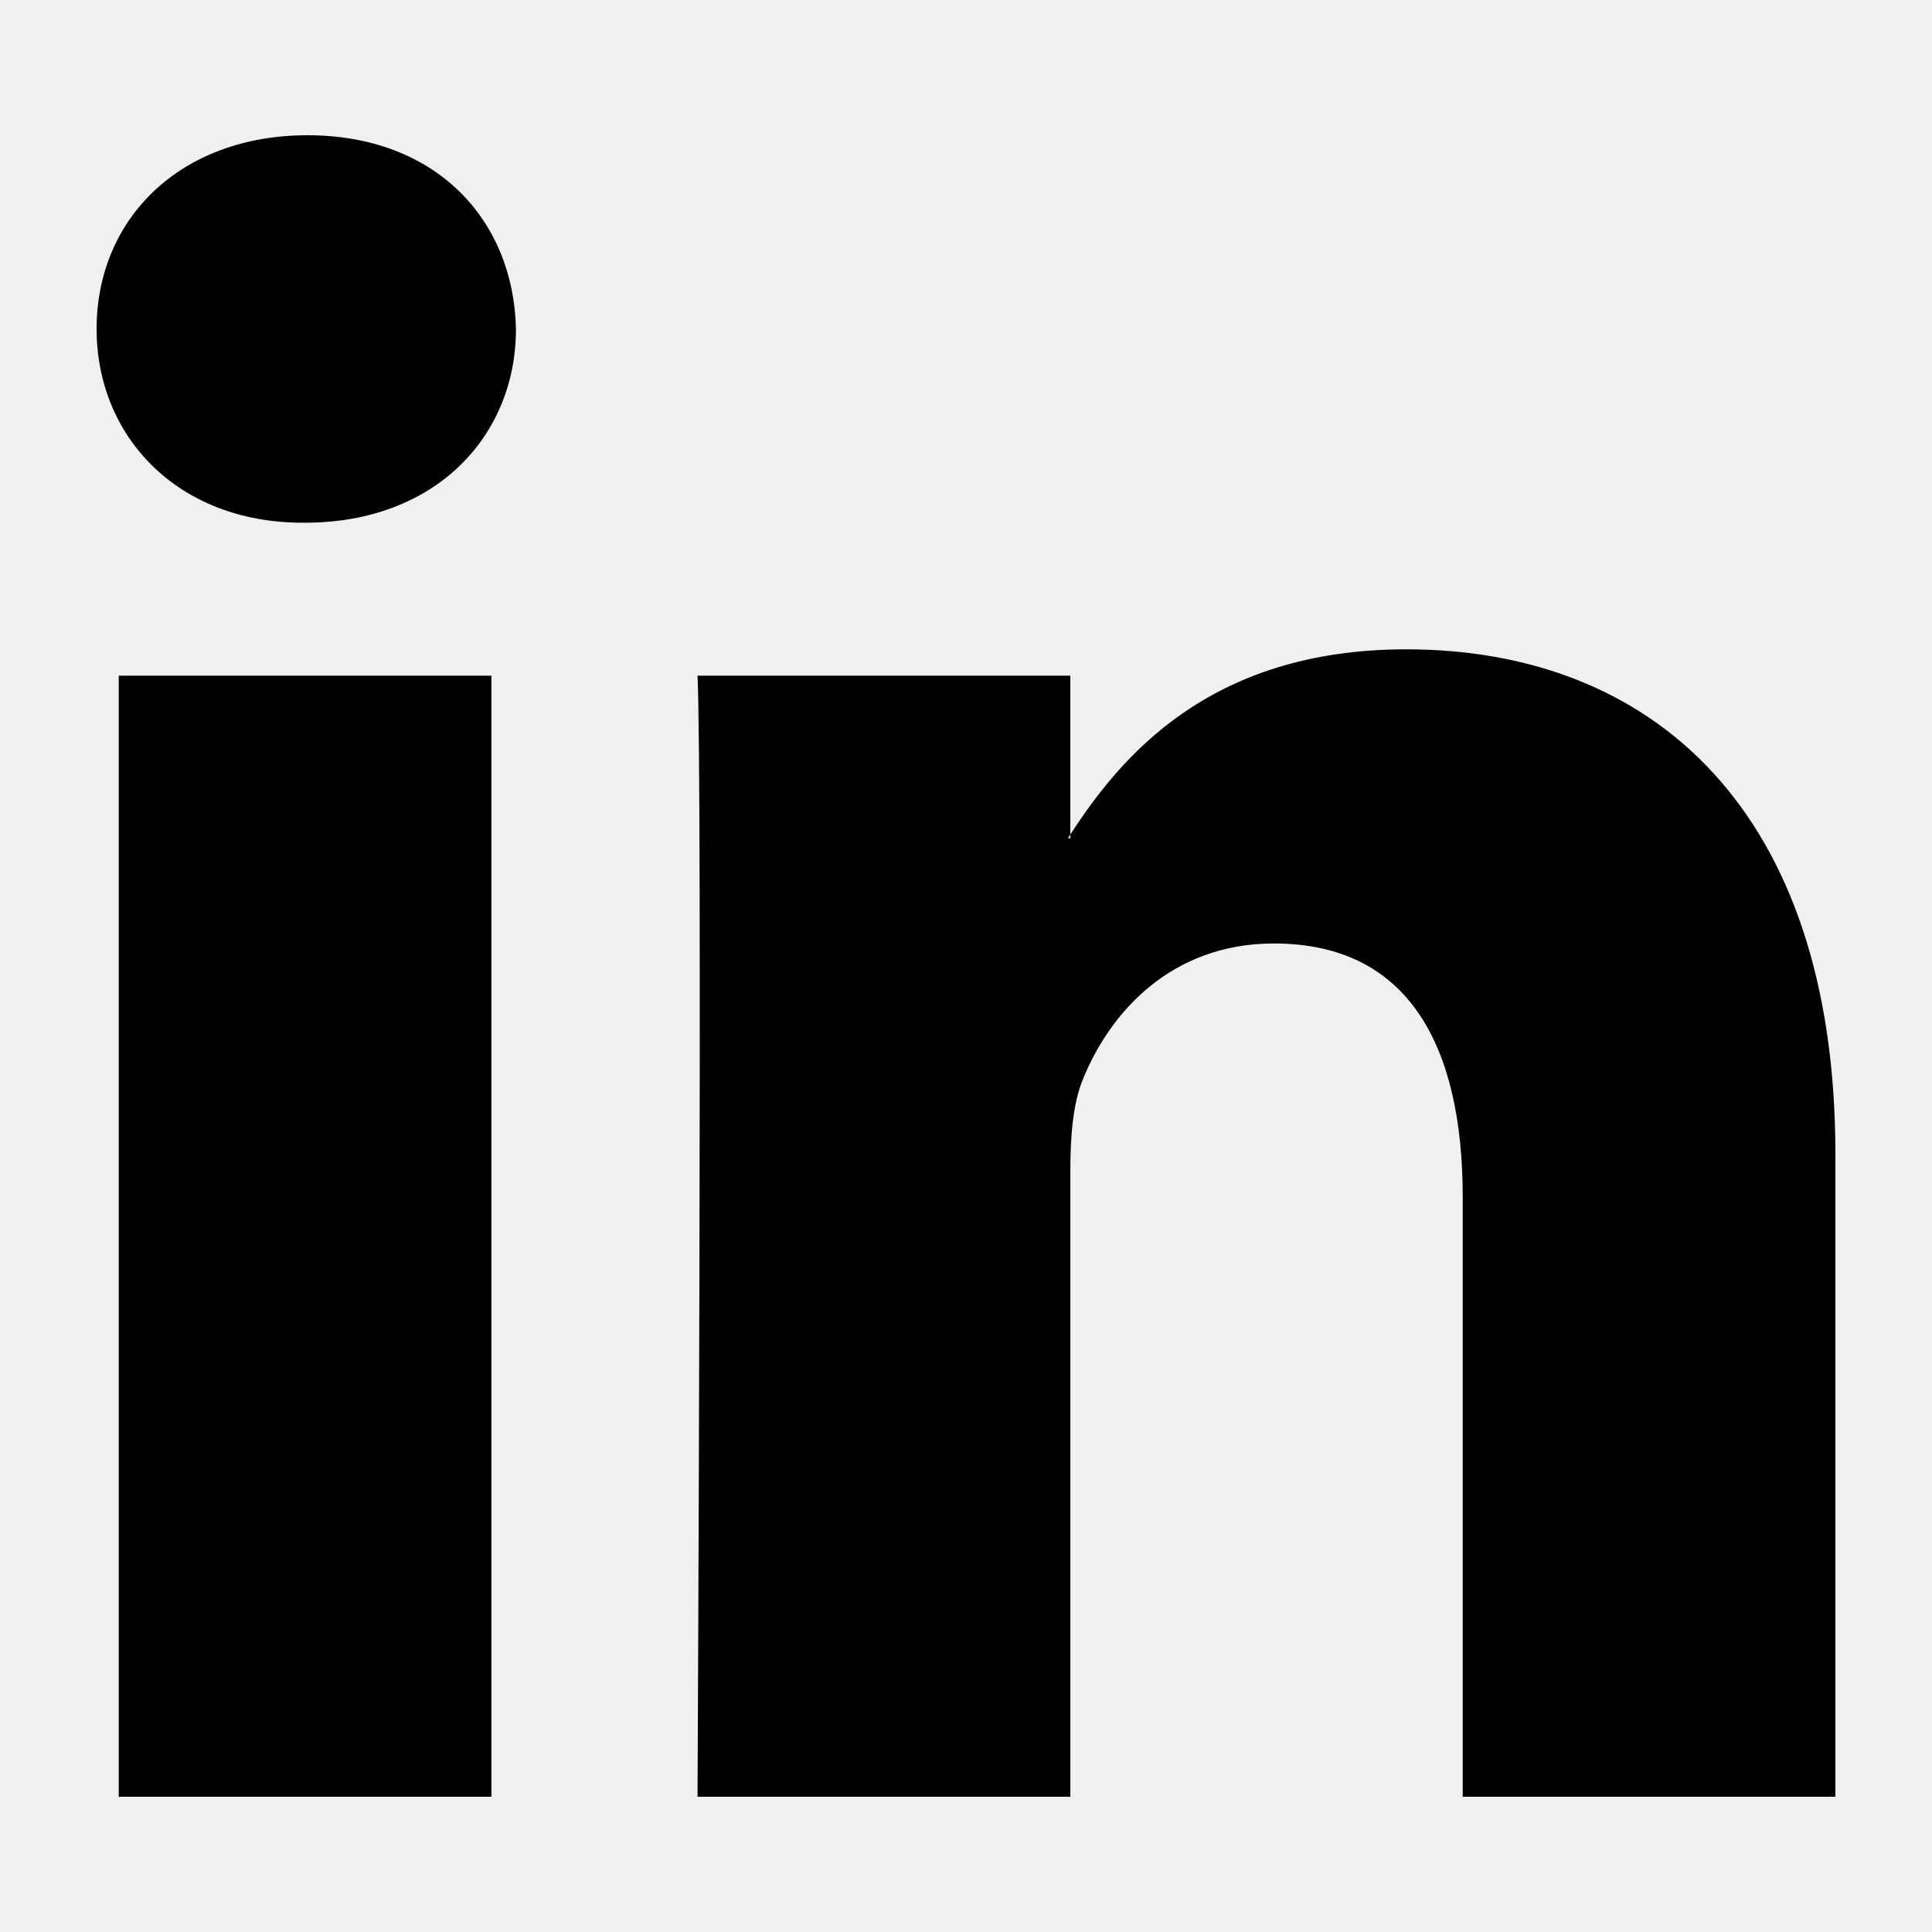
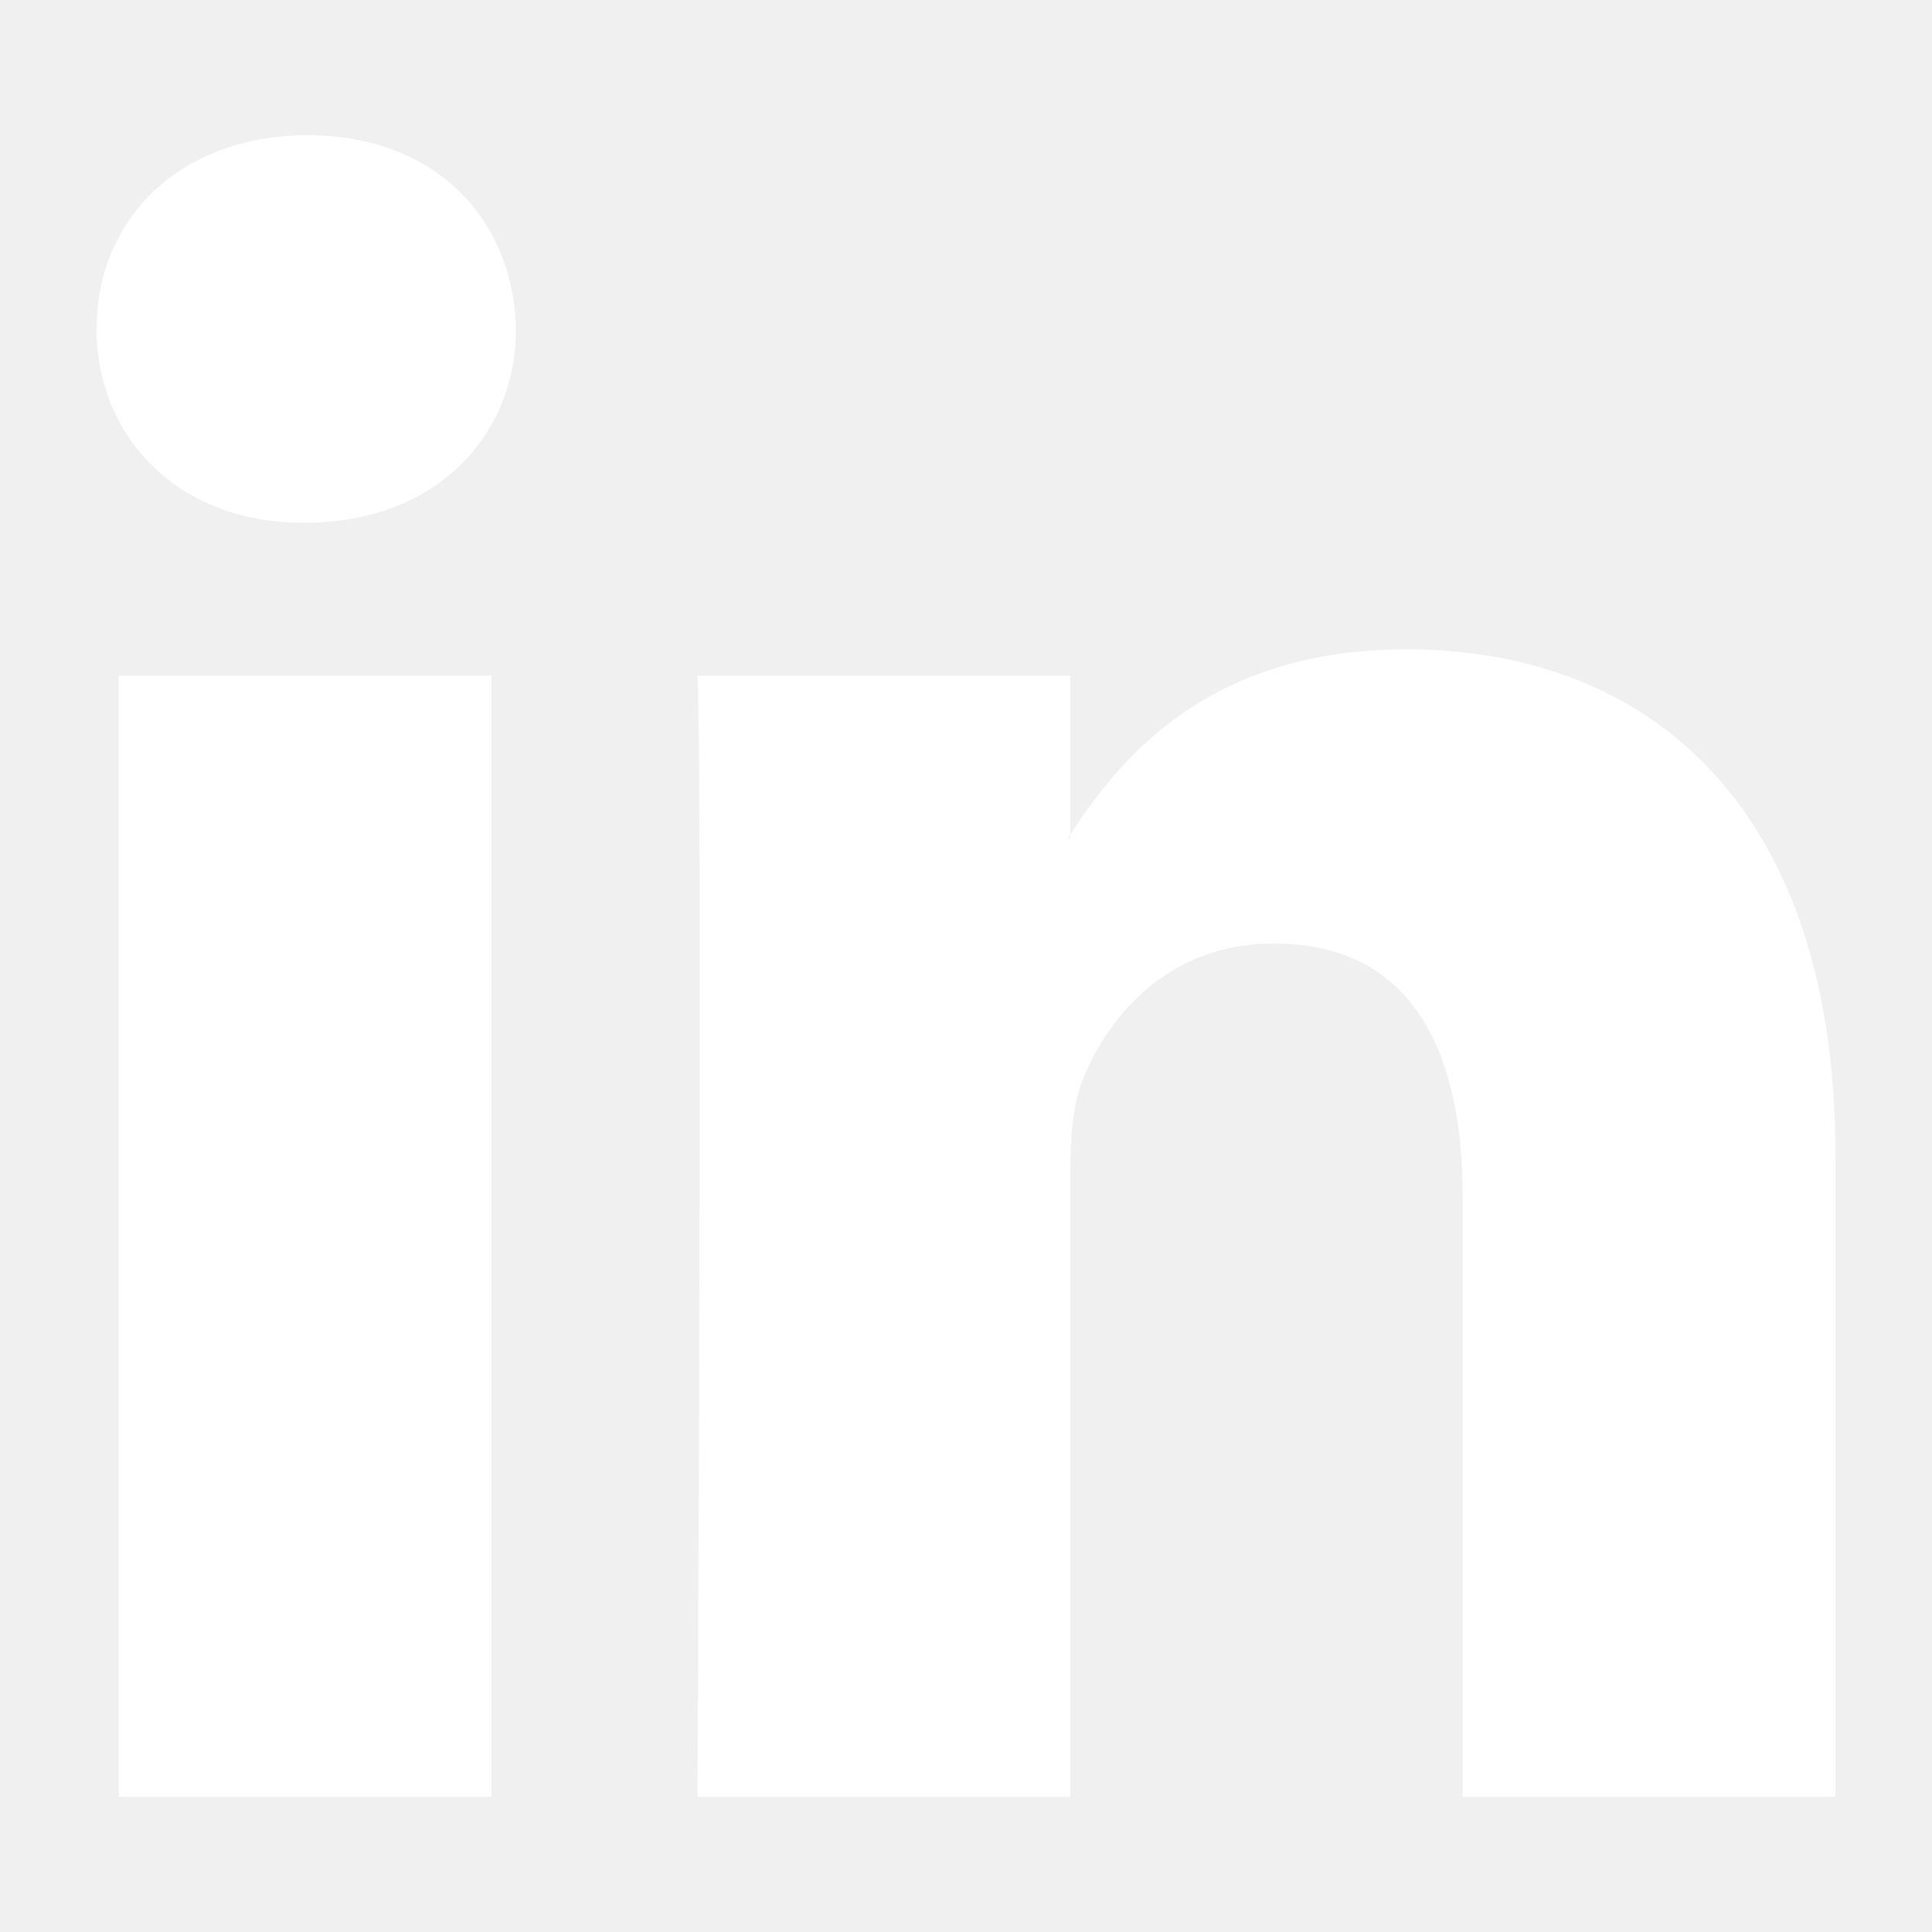
- <svg xmlns="http://www.w3.org/2000/svg" version="1.1" id="Icons" x="0px" y="0px" width="100px" height="100px" viewBox="0 0 100 100" style="enable-background:new 0 0 100 100;" xml:space="preserve">
-   <path id="LinkedIn" d="M95,59.727V93H75.71V61.955c0-7.799-2.79-13.121-9.773-13.121c-5.33,0-8.502,3.587-9.897,7.056  c-0.509,1.241-0.64,2.967-0.64,4.704V93H36.104c0,0,0.26-52.58,0-58.028h19.295v8.225c-0.039,0.062-0.09,0.128-0.127,0.188h0.127  v-0.188c2.563-3.948,7.141-9.588,17.388-9.588C85.483,33.609,95,41.903,95,59.727z M15.919,7C9.318,7,5,11.33,5,17.024  c0,5.57,4.193,10.031,10.663,10.031h0.129c6.729,0,10.914-4.46,10.914-10.031C26.579,11.33,22.521,7,15.919,7z M6.146,93h19.289  V34.972H6.146V93z" />
+ <svg xmlns="http://www.w3.org/2000/svg" version="1.1" width="100" height="100">
+   <g id="Layer1" opacity="1">
+     <g id="Shape1">
+       <path id="shapePath1" d="M95,59.727 L95,93 L75.71,93 L75.71,61.955 C75.71,54.156 72.92,48.834 65.937,48.834 C60.607,48.834 57.435,52.421 56.04,55.89 C55.531,57.131 55.4,58.857 55.4,60.594 L55.4,93 L36.104,93 C36.104,93 36.364,40.42 36.104,34.972 L55.399,34.972 L55.399,43.197 C55.36,43.259 55.309,43.325 55.272,43.385 L55.399,43.385 L55.399,43.197 C57.962,39.249 62.54,33.609 72.787,33.609 C85.483,33.609 95,41.903 95,59.727 M15.919,7 C9.318,7 5,11.33 5,17.024 C5,22.594 9.193,27.055 15.663,27.055 L15.792,27.055 C22.521,27.055 26.706,22.595 26.706,17.024 C26.579,11.33 22.521,7 15.919,7 M6.146,93 L25.435,93 L25.435,34.972 L6.146,34.972 L6.146,93 Z" style="stroke:none;fill-rule:nonzero;fill:#ffffff;fill-opacity:1;" />
+     </g>
+   </g>
</svg>
